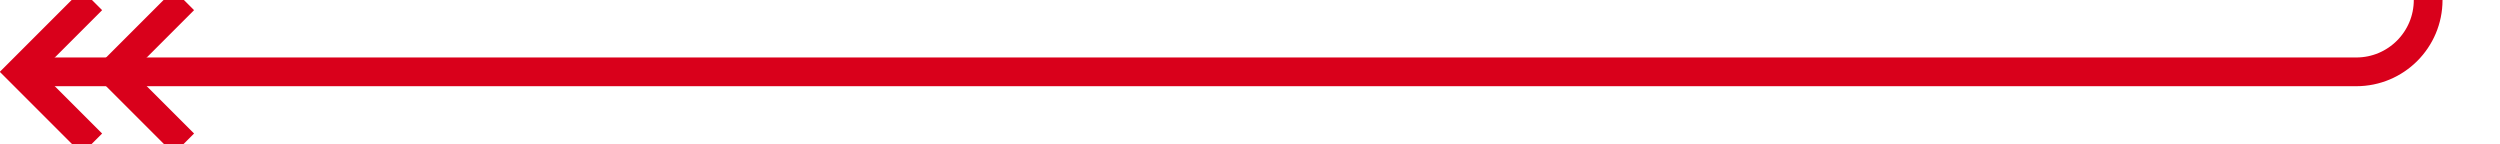
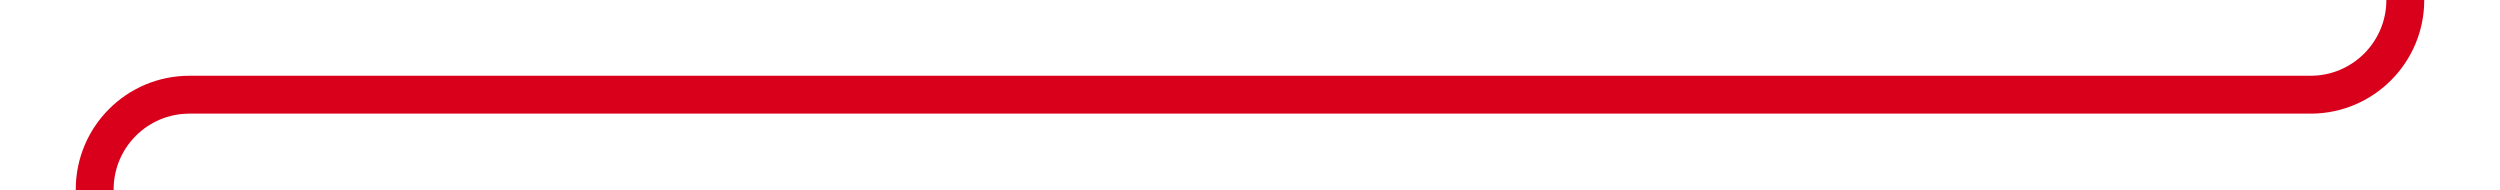
- <svg xmlns="http://www.w3.org/2000/svg" version="1.1" width="174px" height="10px" preserveAspectRatio="xMinYMid meet" viewBox="695 2726  174 8">
-   <path d="M 864 2663  L 864 2725  A 5 5 0 0 1 859 2730 L 697 2730  " stroke-width="2" stroke="#d9001b" fill="none" />
-   <path d="M 702.107 2734.293  L 697.814 2730  L 702.107 2725.707  L 700.693 2724.293  L 695.693 2729.293  L 694.986 2730  L 695.693 2730.707  L 700.693 2735.707  L 702.107 2734.293  Z M 708.507 2734.293  L 704.214 2730  L 708.507 2725.707  L 707.093 2724.293  L 702.093 2729.293  L 701.386 2730  L 702.093 2730.707  L 707.093 2735.707  L 708.507 2734.293  Z " fill-rule="nonzero" fill="#d9001b" stroke="none" />
+ <svg xmlns="http://www.w3.org/2000/svg" version="1.1" width="132px" height="10px" preserveAspectRatio="xMinYMid meet" viewBox="715 1576  132 8">
+   <path d="M 842 1553  L 842 1575  A 5 5 0 0 1 837 1580 L 725 1580  A 5 5 0 0 0 720 1585 L 720 1616  A 5 5 0 0 1 715 1621 L 703 1621  " stroke-width="2" stroke="#d9001b" fill="none" />
+   <path d="M 708.107 1625.293  L 703.814 1621  L 708.107 1616.707  L 706.693 1615.293  L 701.693 1620.293  L 700.986 1621  L 701.693 1621.707  L 706.693 1626.707  L 708.107 1625.293  Z M 714.507 1625.293  L 710.214 1621  L 714.507 1616.707  L 713.093 1615.293  L 708.093 1620.293  L 707.386 1621  L 708.093 1621.707  L 713.093 1626.707  L 714.507 1625.293  Z " fill-rule="nonzero" fill="#d9001b" stroke="none" />
</svg>
